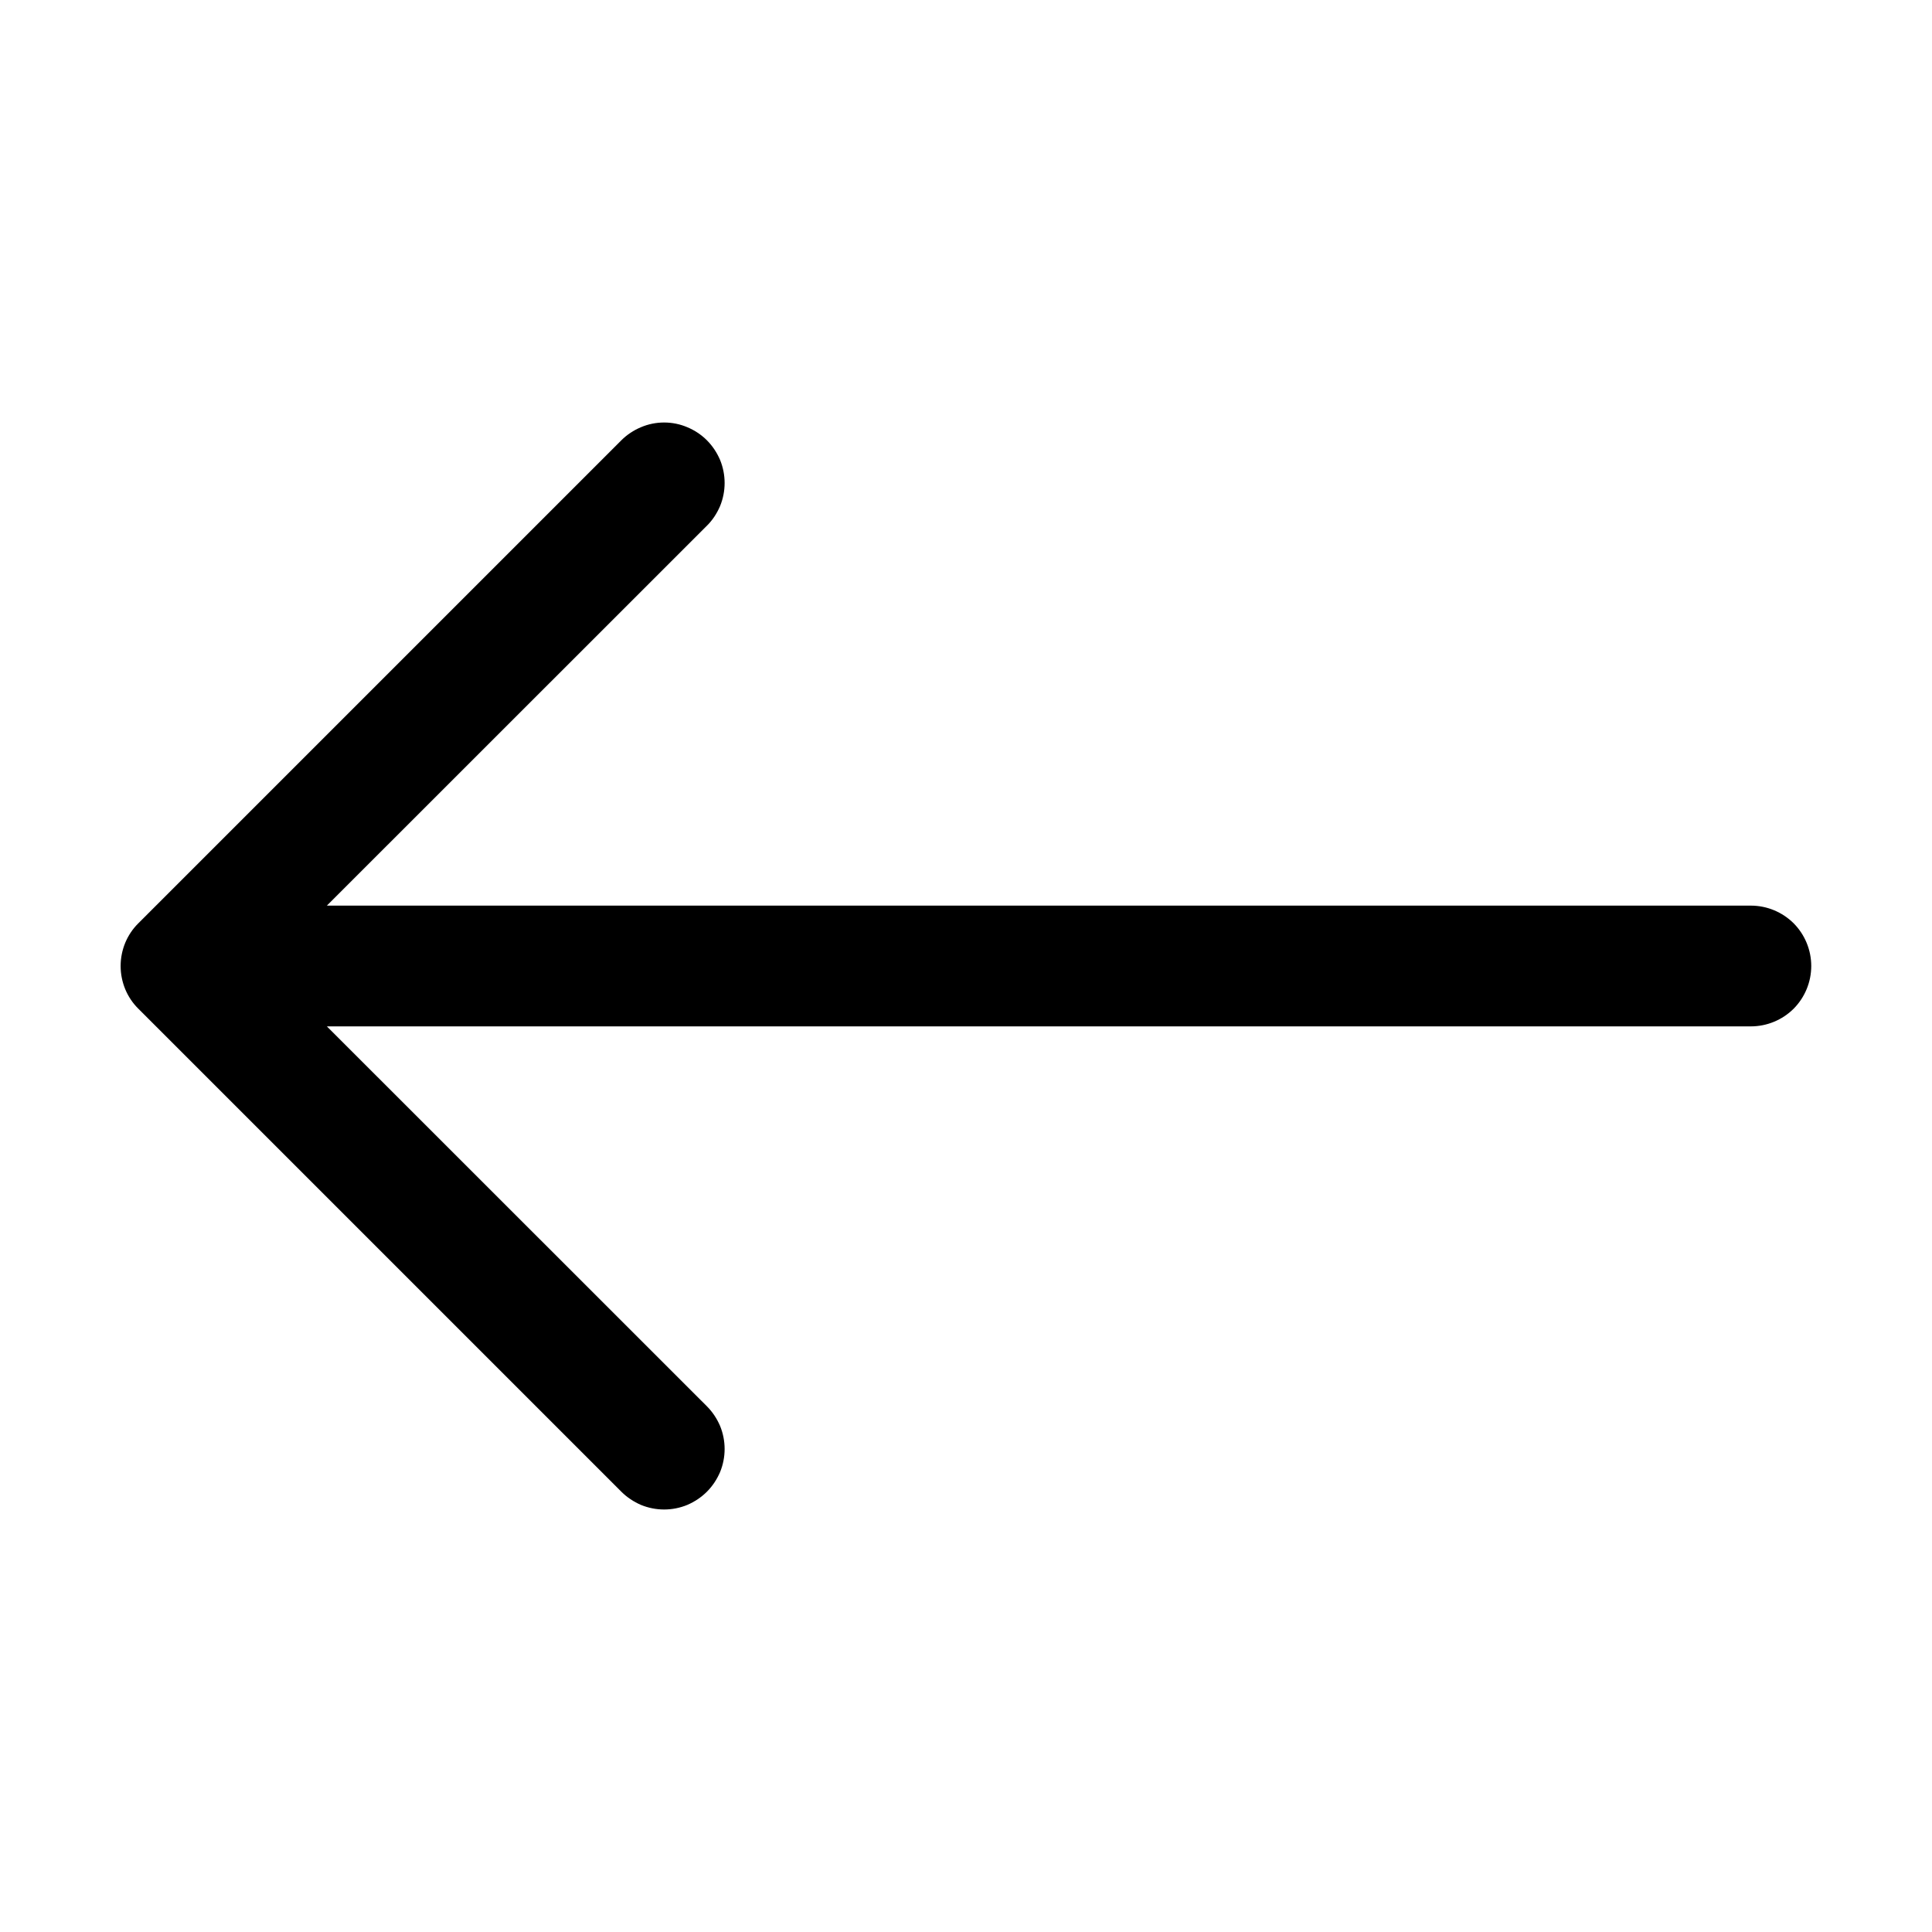
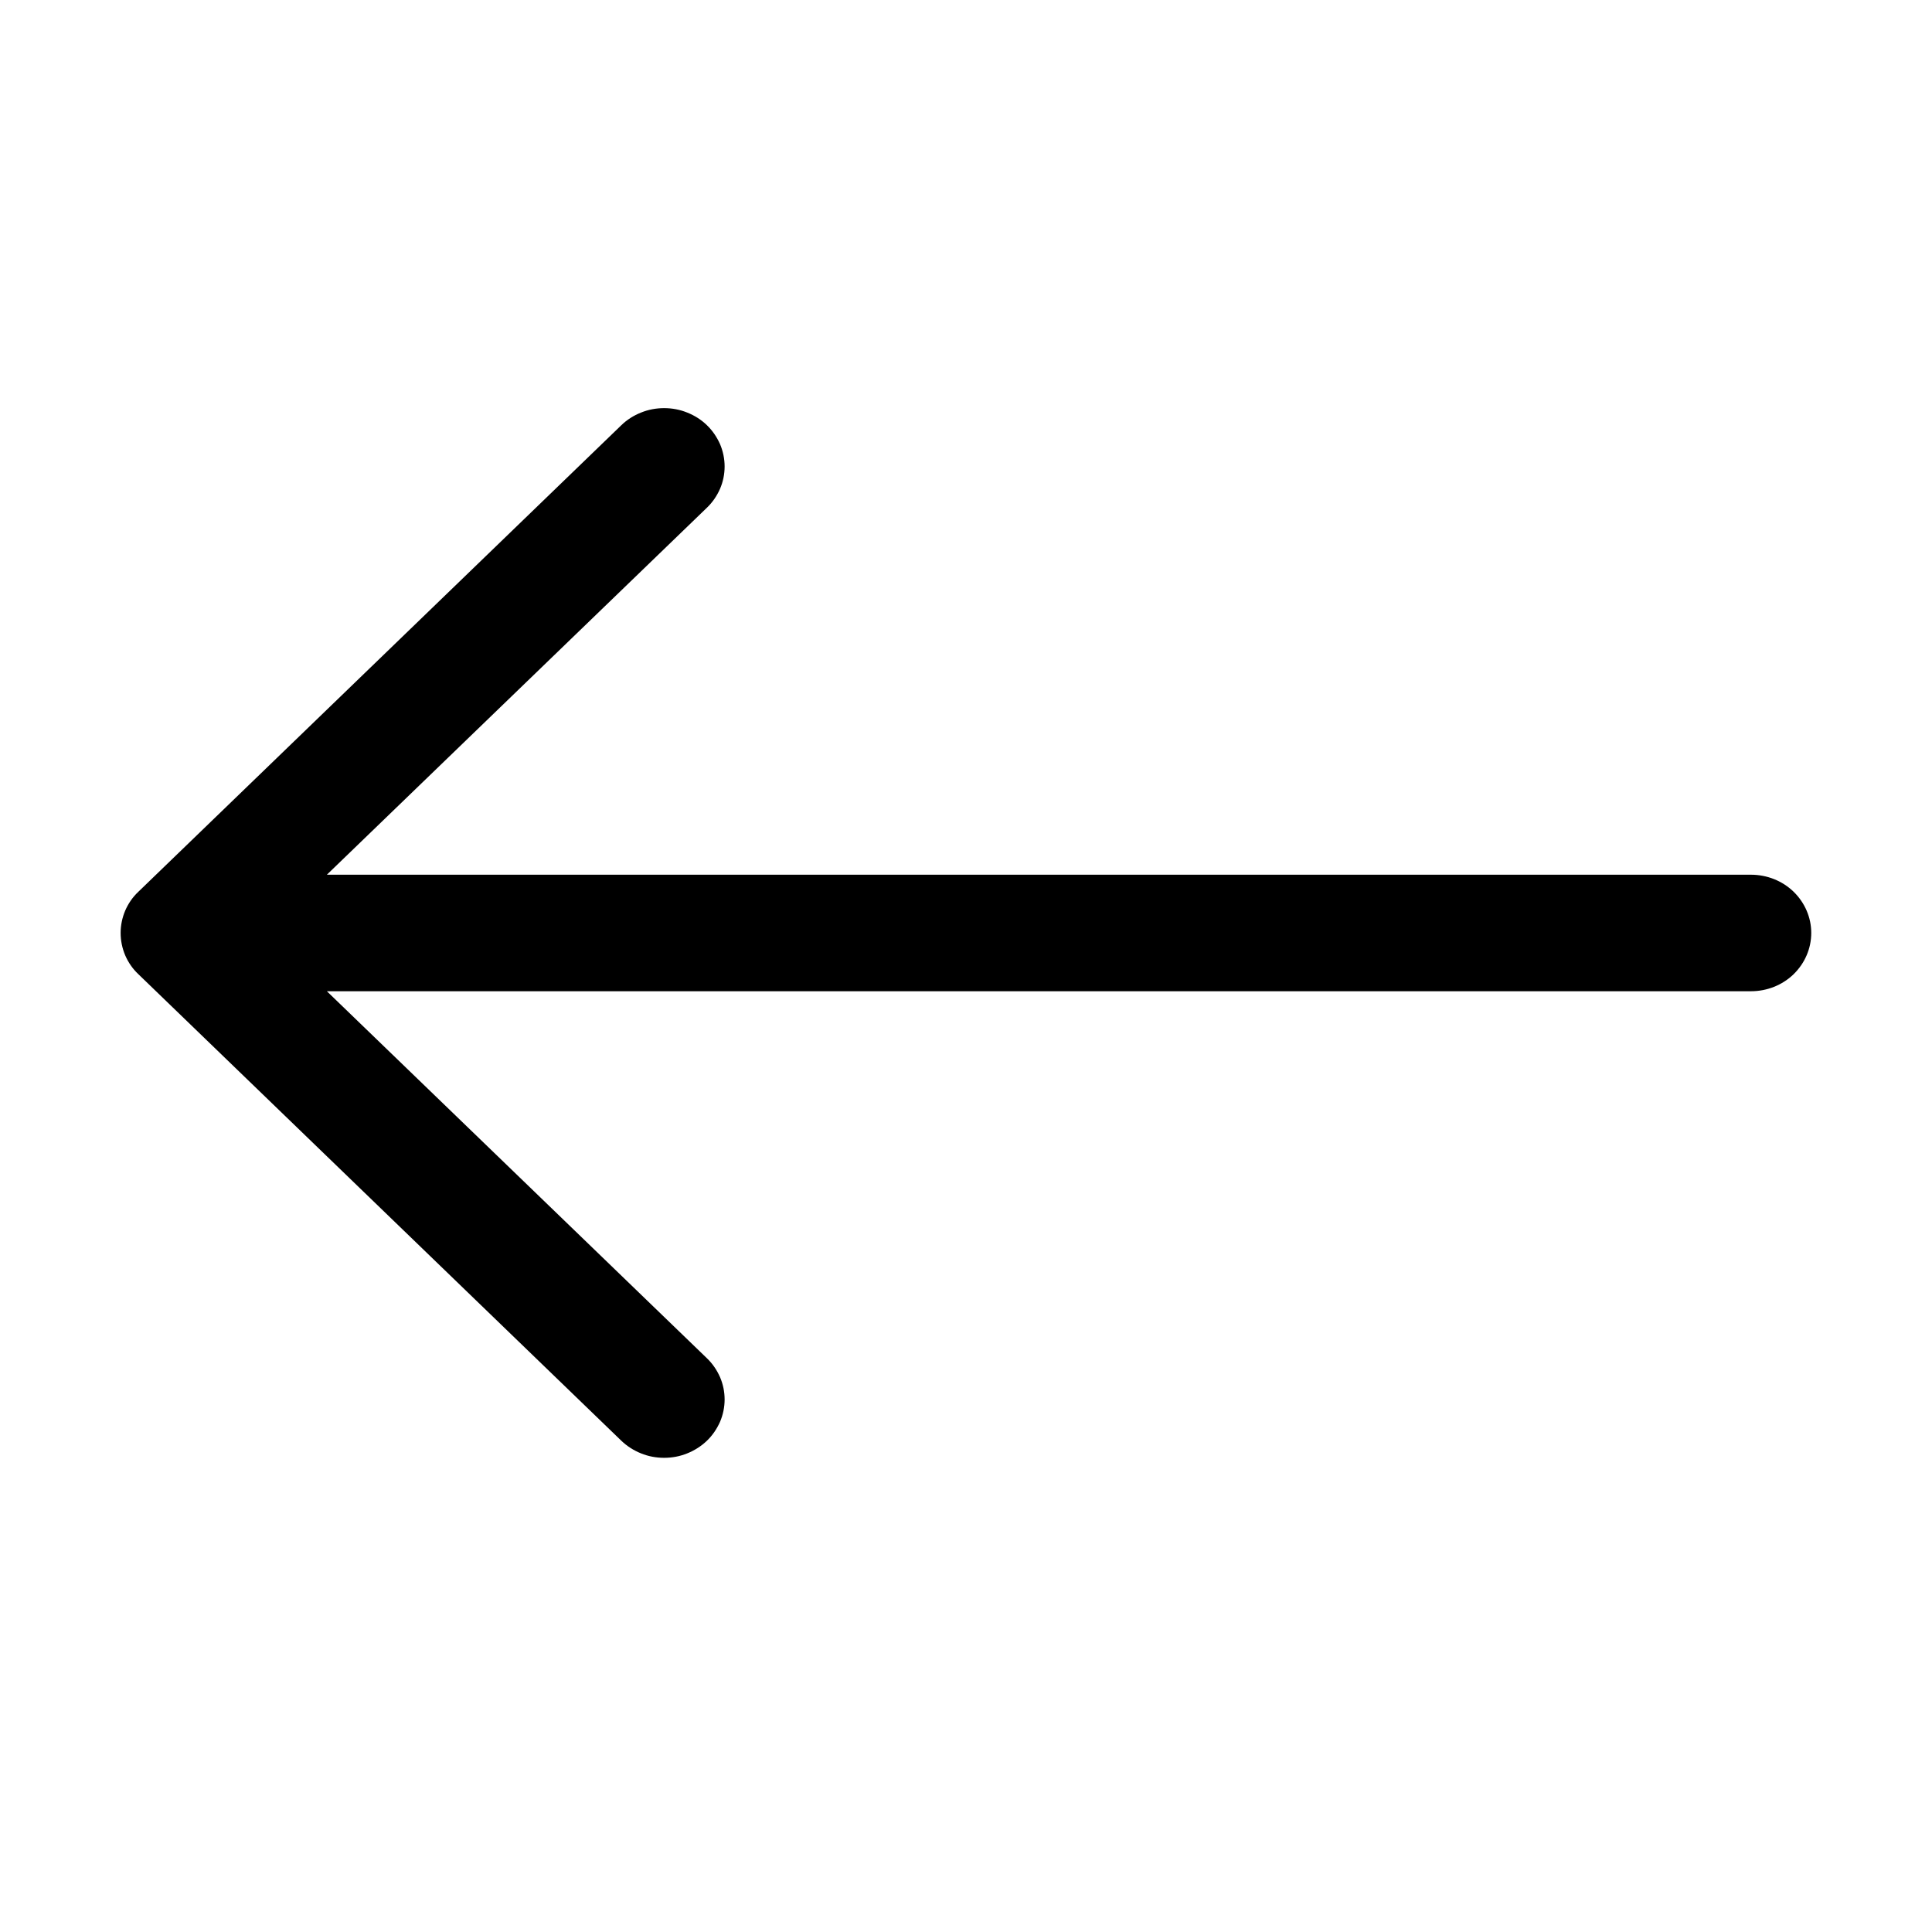
<svg xmlns="http://www.w3.org/2000/svg" width="16" height="16" viewBox="0 0 16 16" fill="none">
-   <path fill-rule="evenodd" clip-rule="evenodd" d="M15 8C15 7.867 14.947 7.74 14.854 7.646C14.76 7.553 14.633 7.5 14.5 7.5H2.707L5.854 4.354C5.901 4.308 5.937 4.252 5.963 4.192C5.988 4.131 6.001 4.066 6.001 4C6.001 3.934 5.988 3.869 5.963 3.808C5.937 3.748 5.901 3.693 5.854 3.646C5.808 3.6 5.752 3.563 5.692 3.538C5.631 3.512 5.566 3.499 5.5 3.499C5.434 3.499 5.369 3.512 5.308 3.538C5.248 3.563 5.192 3.6 5.146 3.646L1.146 7.646C1.099 7.692 1.062 7.748 1.037 7.808C1.012 7.869 0.999 7.934 0.999 8C0.999 8.066 1.012 8.131 1.037 8.192C1.062 8.252 1.099 8.308 1.146 8.354L5.146 12.354C5.192 12.4 5.248 12.437 5.308 12.463C5.369 12.488 5.434 12.501 5.5 12.501C5.566 12.501 5.631 12.488 5.692 12.463C5.752 12.437 5.808 12.4 5.854 12.354C5.901 12.307 5.937 12.252 5.963 12.192C5.988 12.131 6.001 12.066 6.001 12C6.001 11.934 5.988 11.869 5.963 11.808C5.937 11.748 5.901 11.693 5.854 11.646L2.707 8.5H14.5C14.633 8.5 14.76 8.447 14.854 8.354C14.947 8.26 15 8.133 15 8Z" fill="black" />
+   <path fill-rule="evenodd" clip-rule="evenodd" d="M15 7.726C15 7.855 14.947 7.977 14.854 8.068C14.76 8.159 14.633 8.209 14.5 8.209L2.707 8.209L5.854 11.248C5.901 11.293 5.937 11.346 5.963 11.405C5.988 11.463 6.001 11.526 6.001 11.59C6.001 11.653 5.988 11.716 5.963 11.775C5.937 11.833 5.901 11.887 5.854 11.932C5.808 11.976 5.752 12.012 5.692 12.036C5.631 12.061 5.566 12.073 5.5 12.073C5.434 12.073 5.369 12.061 5.308 12.036C5.248 12.012 5.192 11.976 5.146 11.932L1.146 8.068C1.099 8.024 1.062 7.97 1.037 7.912C1.012 7.853 0.999 7.79 0.999 7.726C0.999 7.663 1.012 7.6 1.037 7.541C1.062 7.483 1.099 7.429 1.146 7.385L5.146 3.521C5.192 3.476 5.248 3.441 5.308 3.417C5.369 3.392 5.434 3.38 5.5 3.38C5.566 3.38 5.631 3.392 5.692 3.417C5.752 3.441 5.808 3.476 5.854 3.521C5.901 3.566 5.937 3.62 5.963 3.678C5.988 3.737 6.001 3.8 6.001 3.863C6.001 3.927 5.988 3.99 5.963 4.048C5.937 4.107 5.901 4.16 5.854 4.205L2.707 7.244L14.5 7.244C14.633 7.244 14.76 7.294 14.854 7.385C14.947 7.476 15 7.598 15 7.726Z" fill="black" />
</svg>
